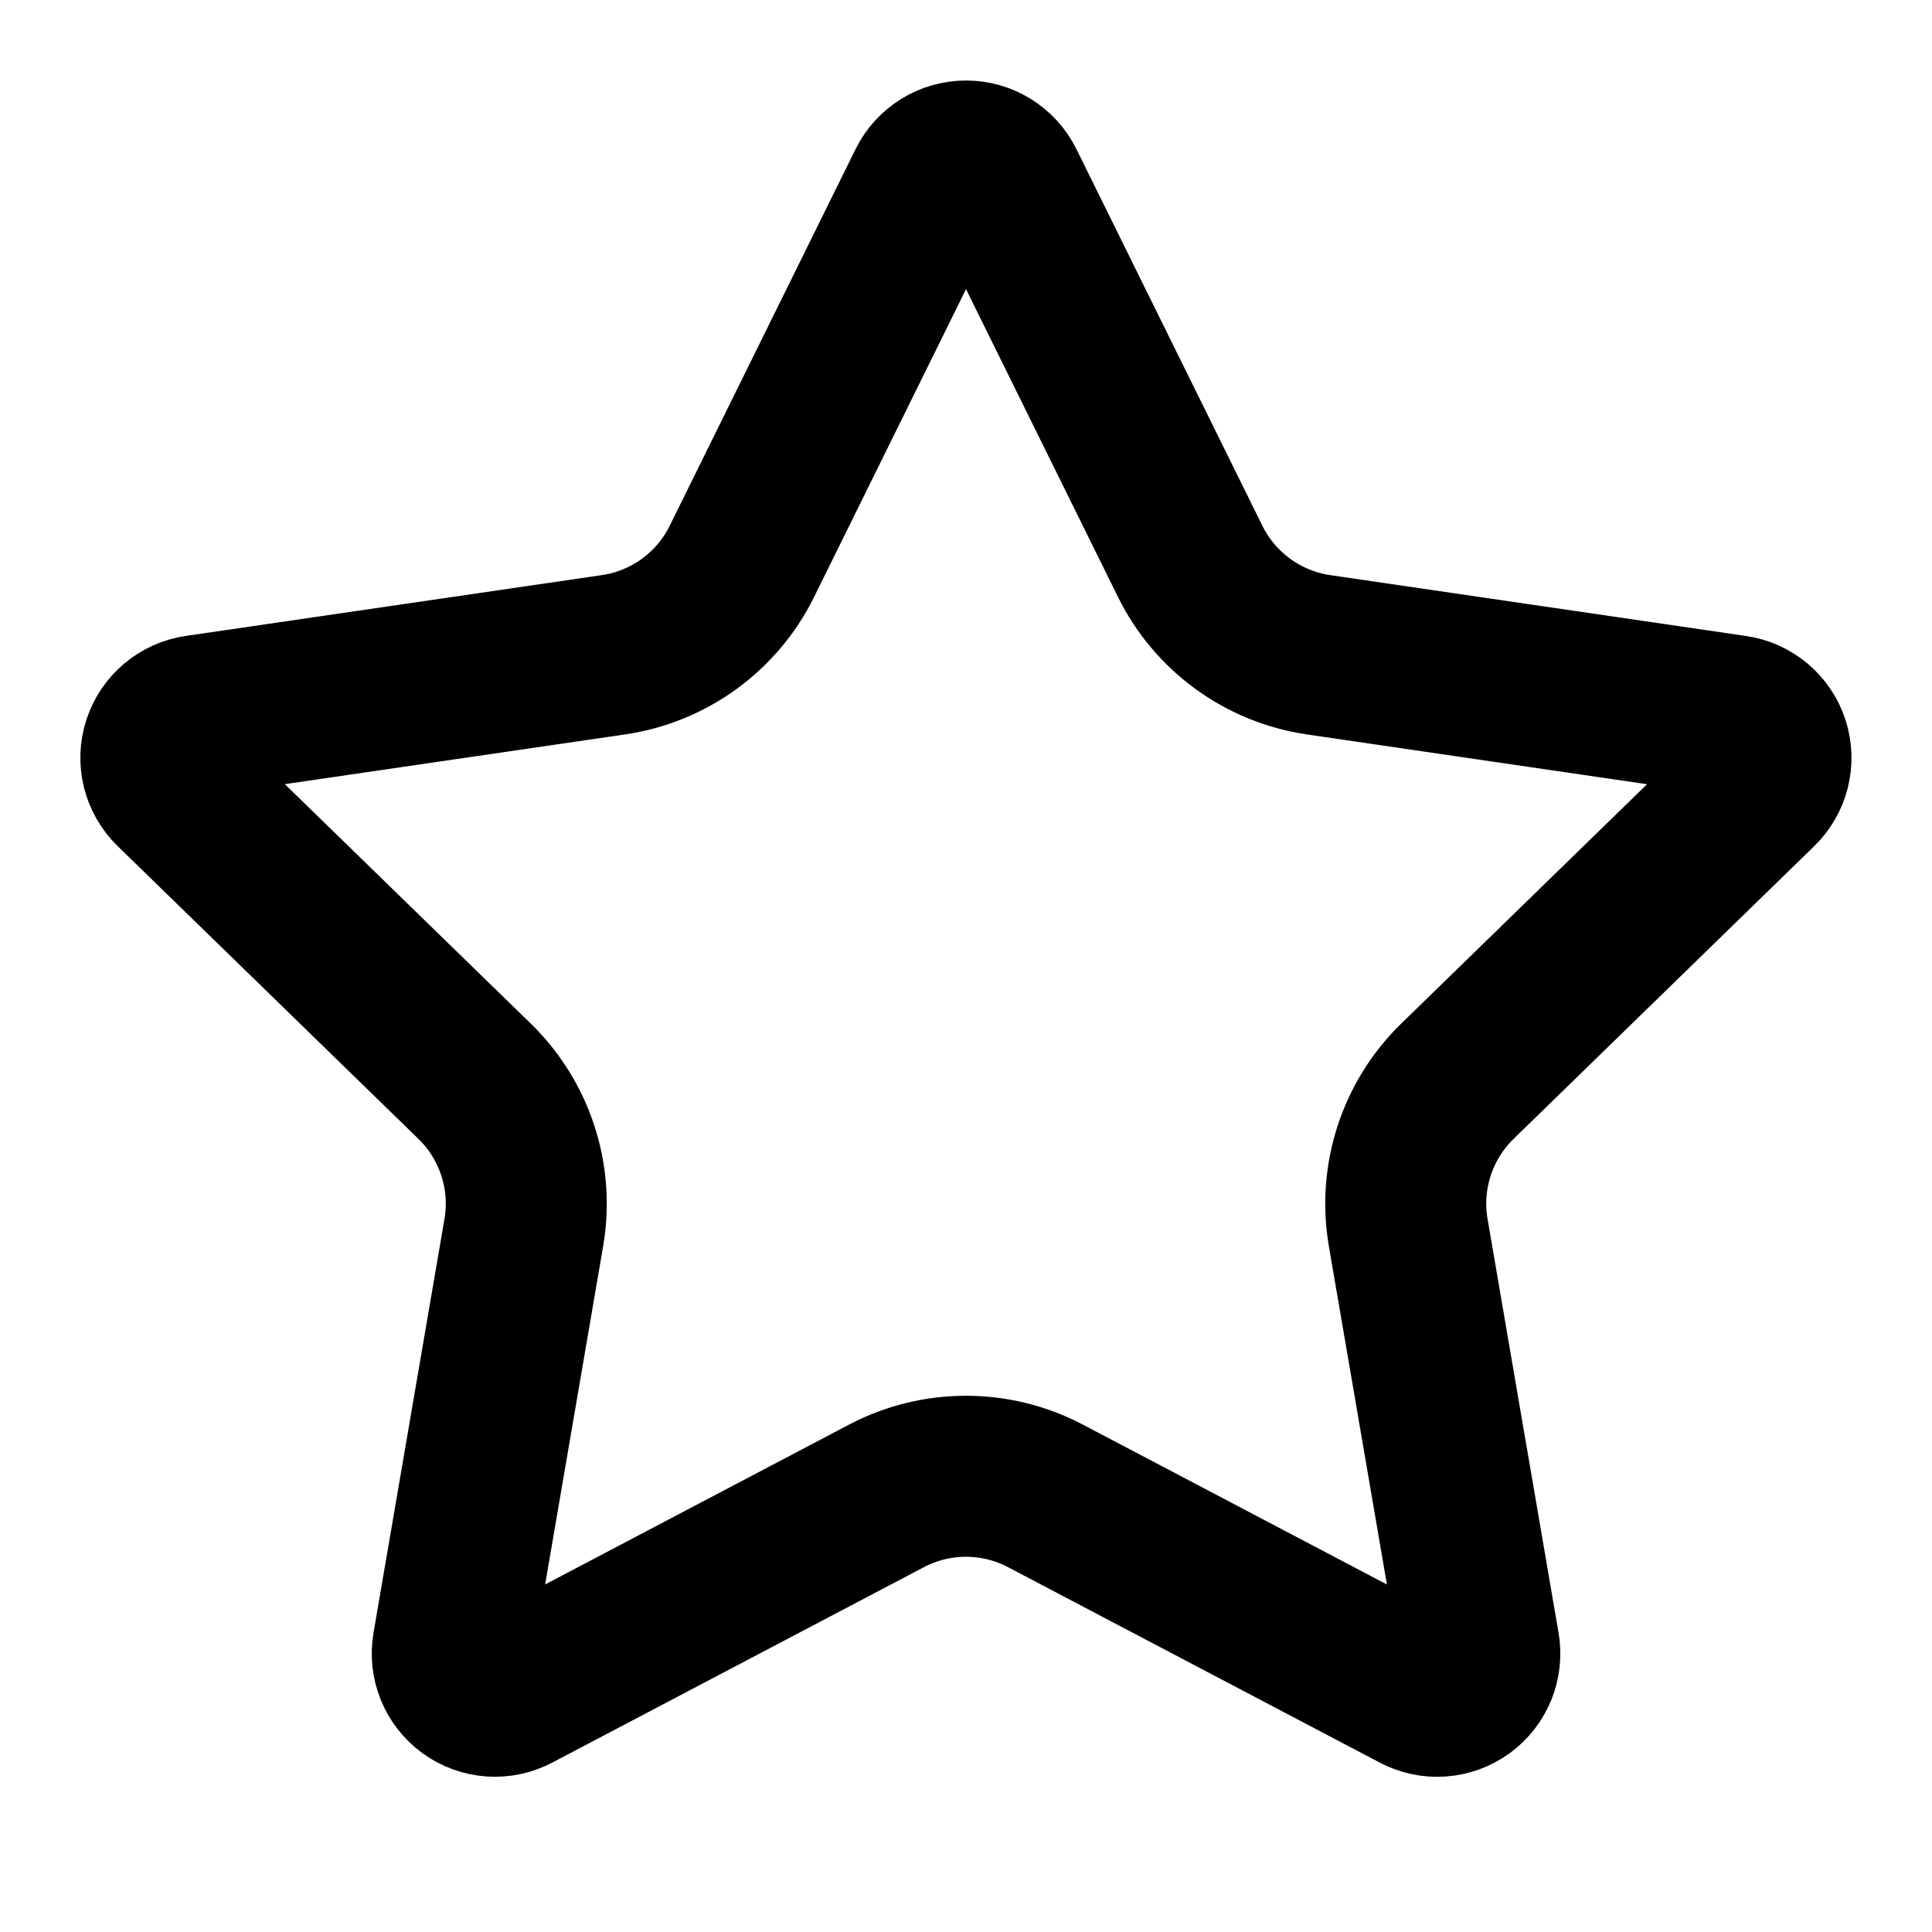
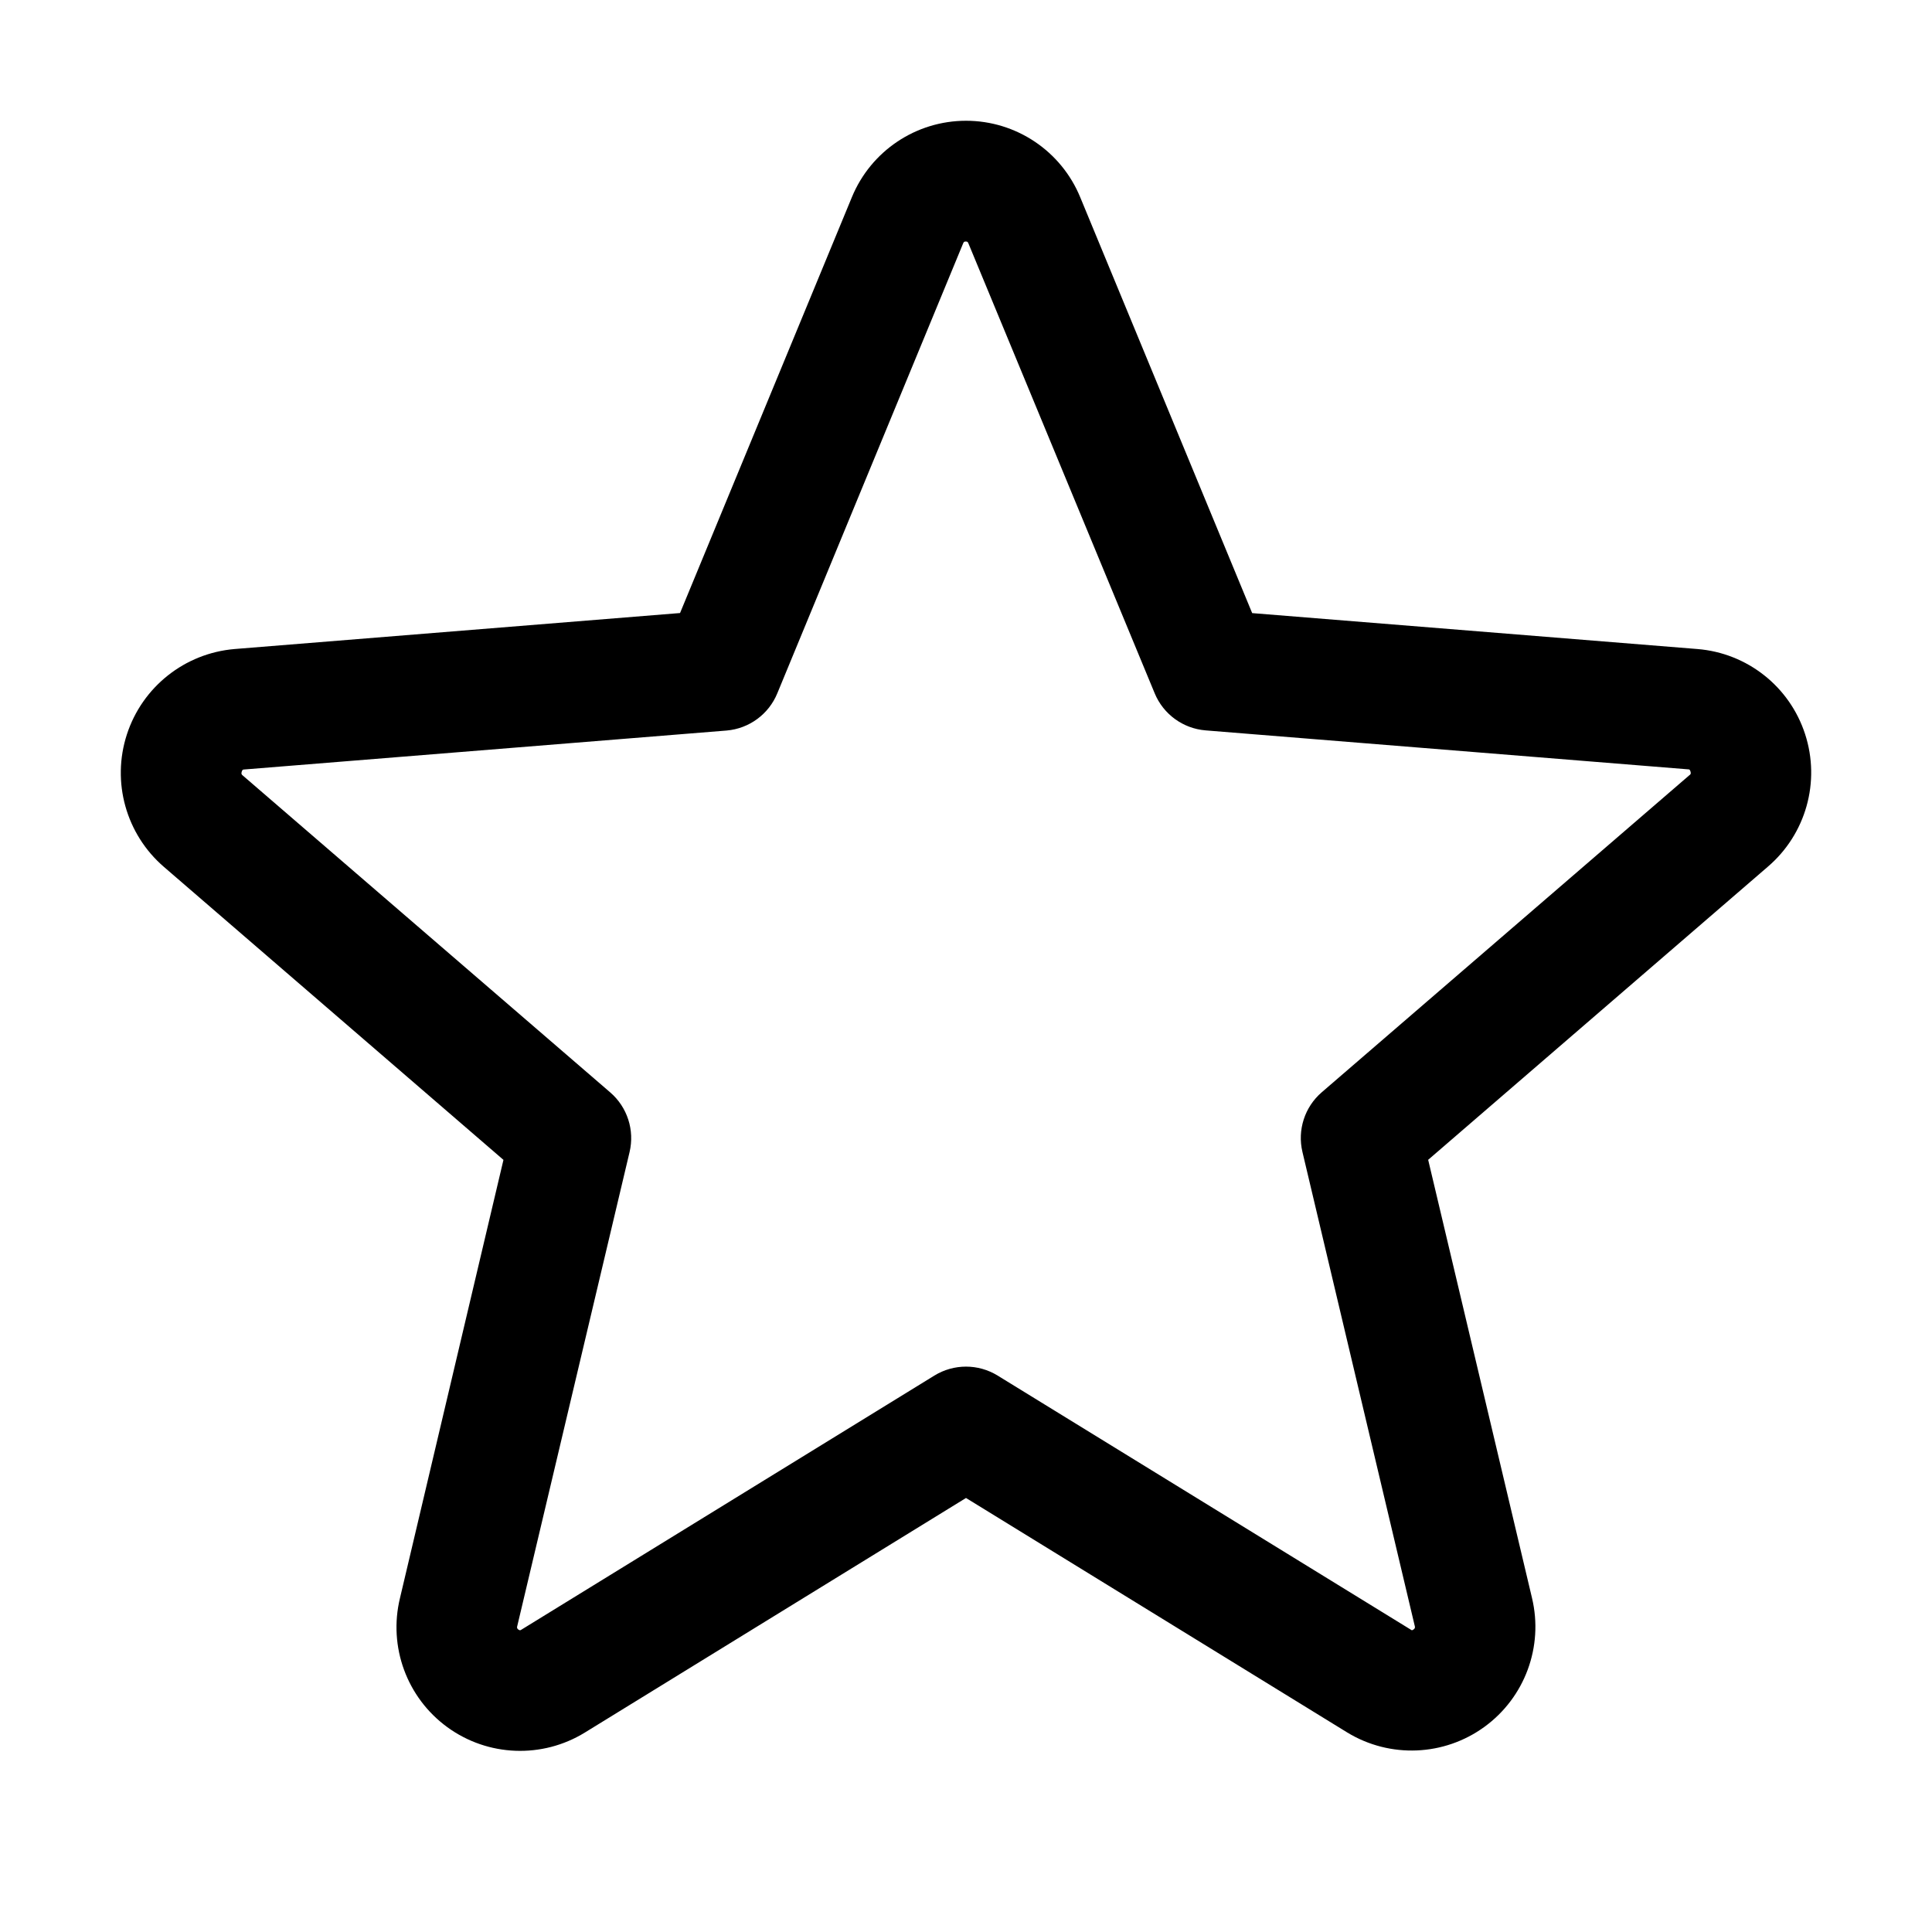
- <svg xmlns="http://www.w3.org/2000/svg" width="24" height="24" viewBox="0 0 24 24" fill="none" stroke="currentColor" stroke-width="2" stroke-linecap="round" stroke-linejoin="round">
-   <path d="M11.525 2.295a.53.53 0 0 1 .95 0l2.31 4.679a2.123 2.123 0 0 0 1.595 1.16l5.166.756a.53.53 0 0 1 .294.904l-3.736 3.638a2.123 2.123 0 0 0-.611 1.878l.882 5.14a.53.53 0 0 1-.771.56l-4.618-2.428a2.122 2.122 0 0 0-1.973 0L6.396 21.01a.53.53 0 0 1-.77-.56l.881-5.139a2.122 2.122 0 0 0-.611-1.879L2.16 9.795a.53.53 0 0 1 .294-.906l5.165-.755a2.122 2.122 0 0 0 1.597-1.16z" />
+ <svg xmlns="http://www.w3.org/2000/svg" viewBox="0 0 256 256" fill="currentColor">
+   <path d="M239.18,97.26A16.38,16.38,0,0,0,224.92,86l-59-4.76L143.14,26.15a16.36,16.36,0,0,0-30.27,0L90.11,81.23,31.08,86a16.46,16.46,0,0,0-9.37,28.86l45,38.83L53,211.75a16.38,16.38,0,0,0,24.5,17.82L128,198.49l50.53,31.08A16.4,16.4,0,0,0,203,211.75l-13.76-58.07,45-38.83A16.43,16.43,0,0,0,239.18,97.26Zm-15.34,5.47-48.7,42a8,8,0,0,0-2.56,7.91l14.88,62.8a.37.37,0,0,1-.17.48c-.18.14-.23.11-.38,0l-54.72-33.65a8,8,0,0,0-8.38,0L69.09,215.94c-.15.09-.19.12-.38,0a.37.37,0,0,1-.17-.48l14.88-62.8a8,8,0,0,0-2.56-7.91l-48.7-42c-.12-.1-.23-.19-.13-.5s.18-.27.33-.29l63.92-5.16A8,8,0,0,0,103,91.86l24.62-59.61c.08-.17.11-.25.35-.25s.27.08.35.25L153,91.86a8,8,0,0,0,6.75,4.92l63.92,5.16c.15,0,.24,0,.33.29S224,102.63,223.84,102.73Z" />
</svg>
